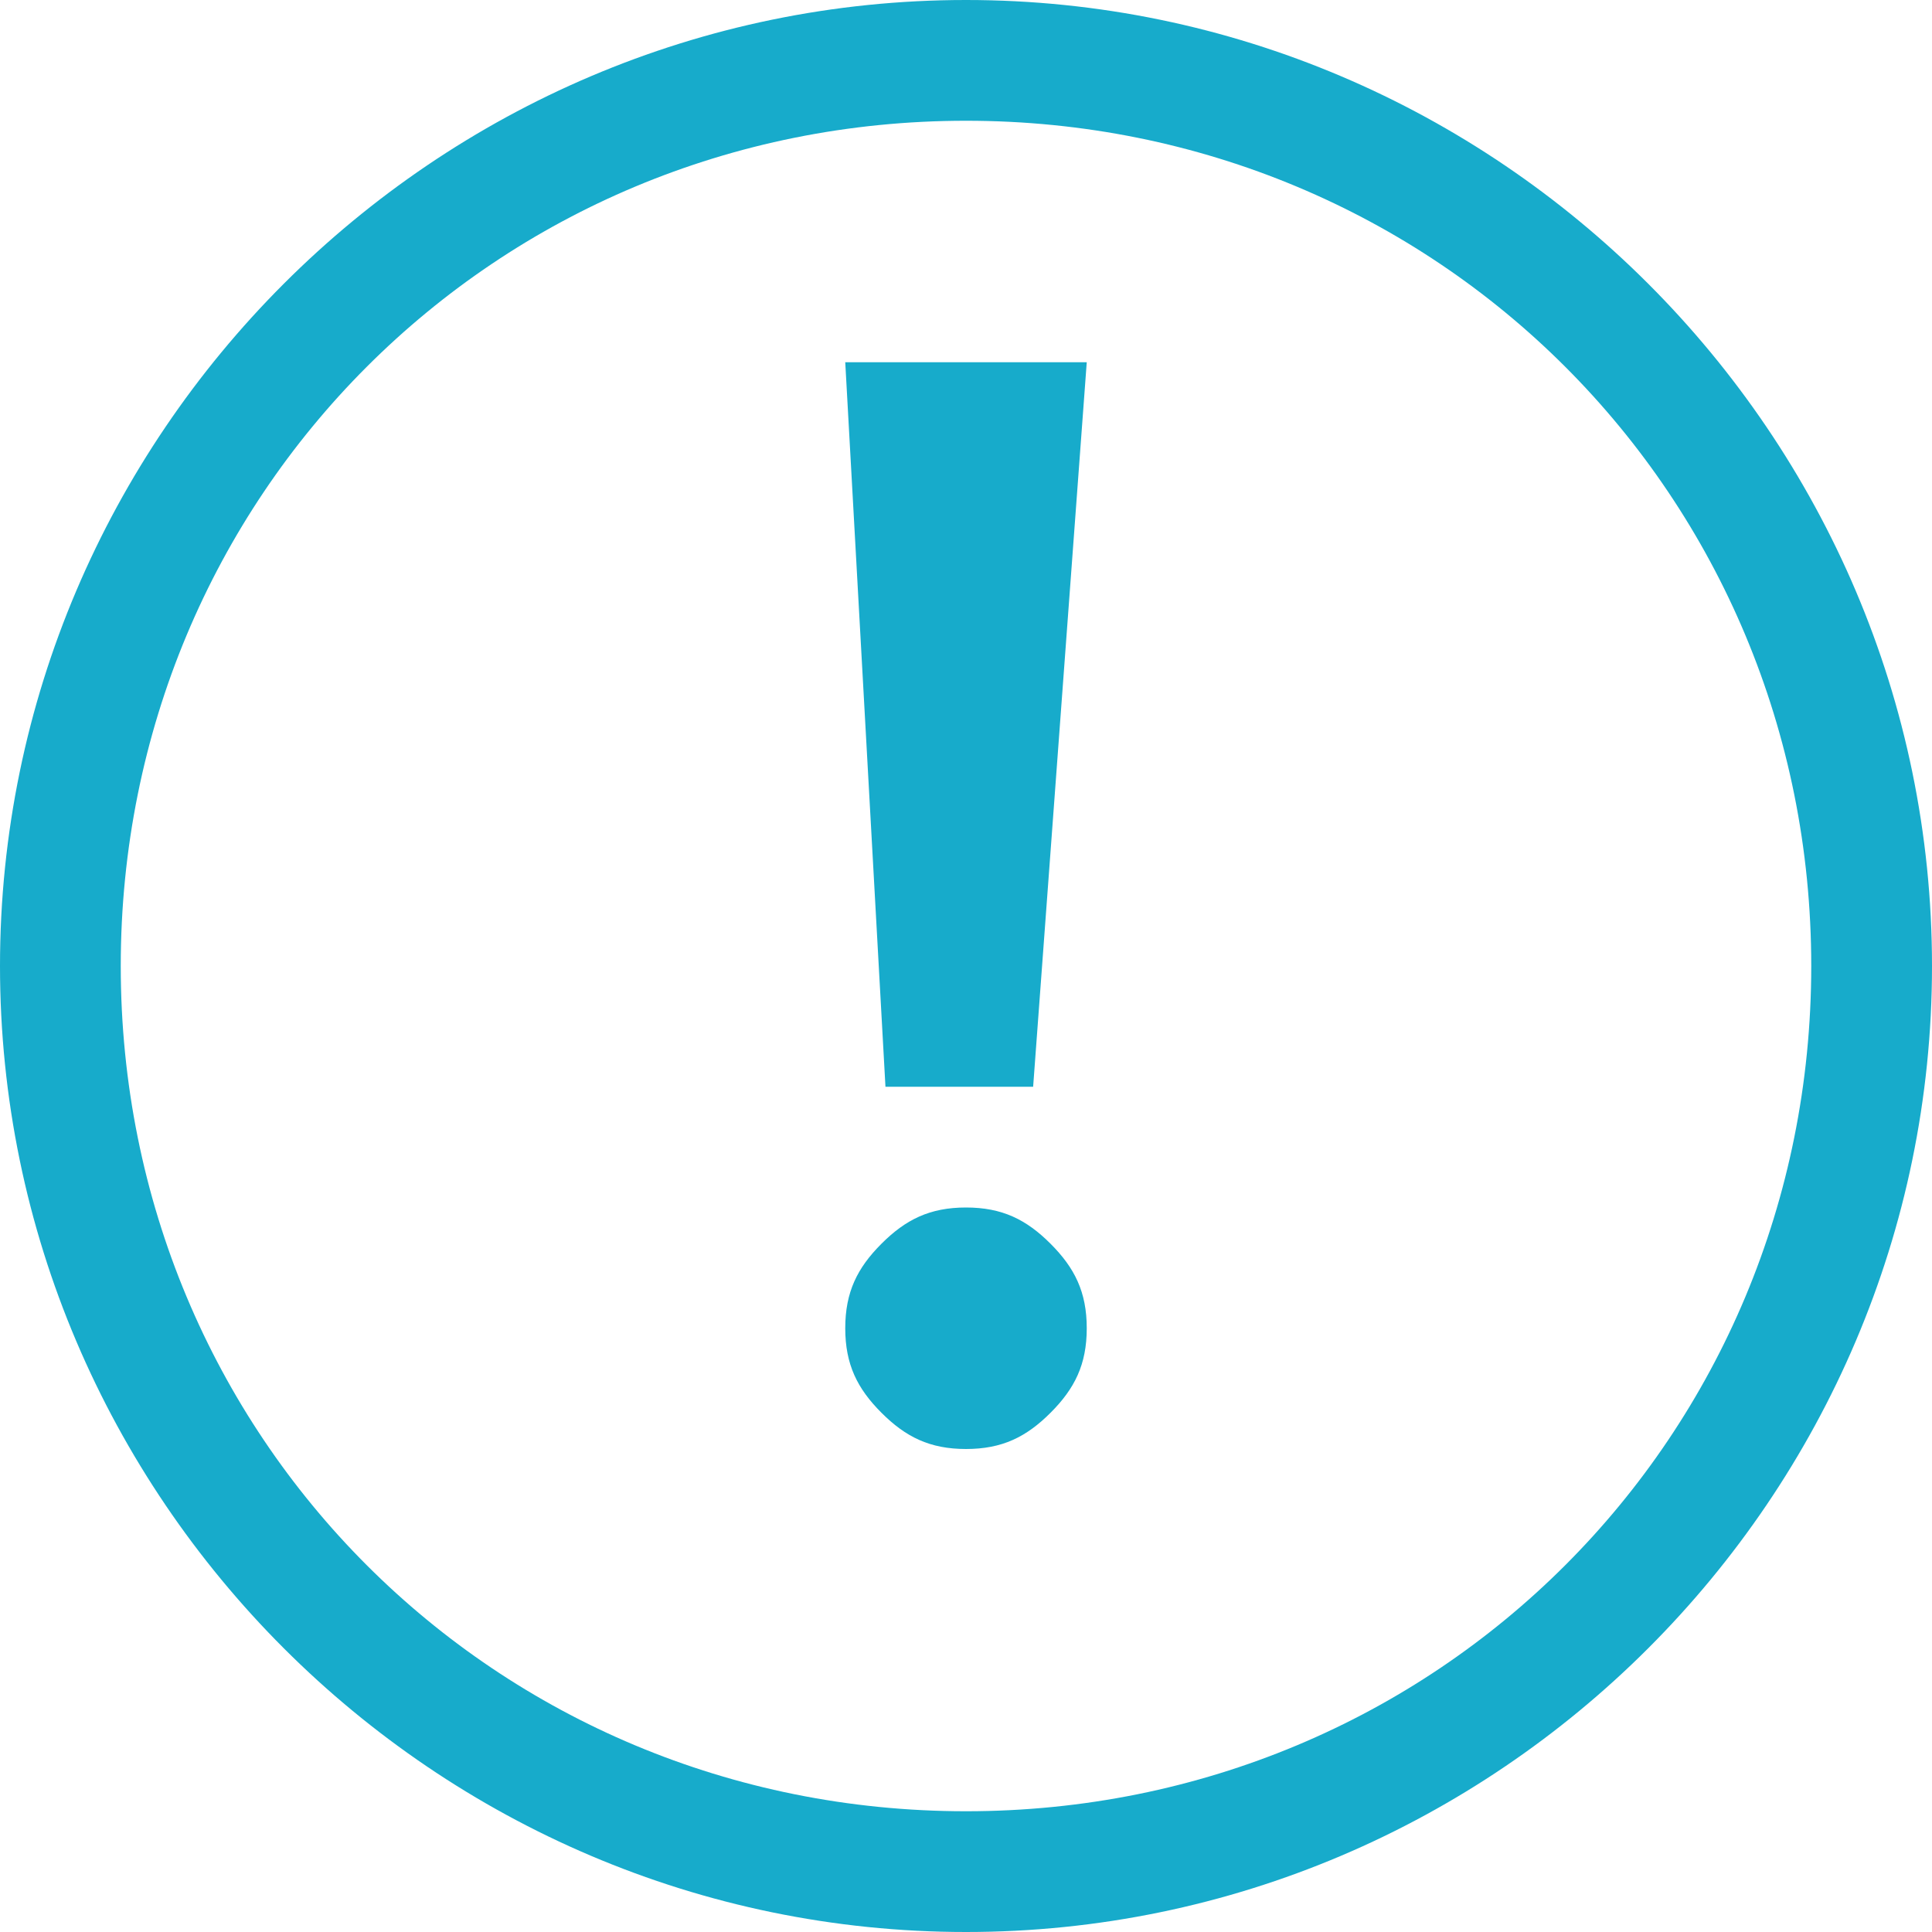
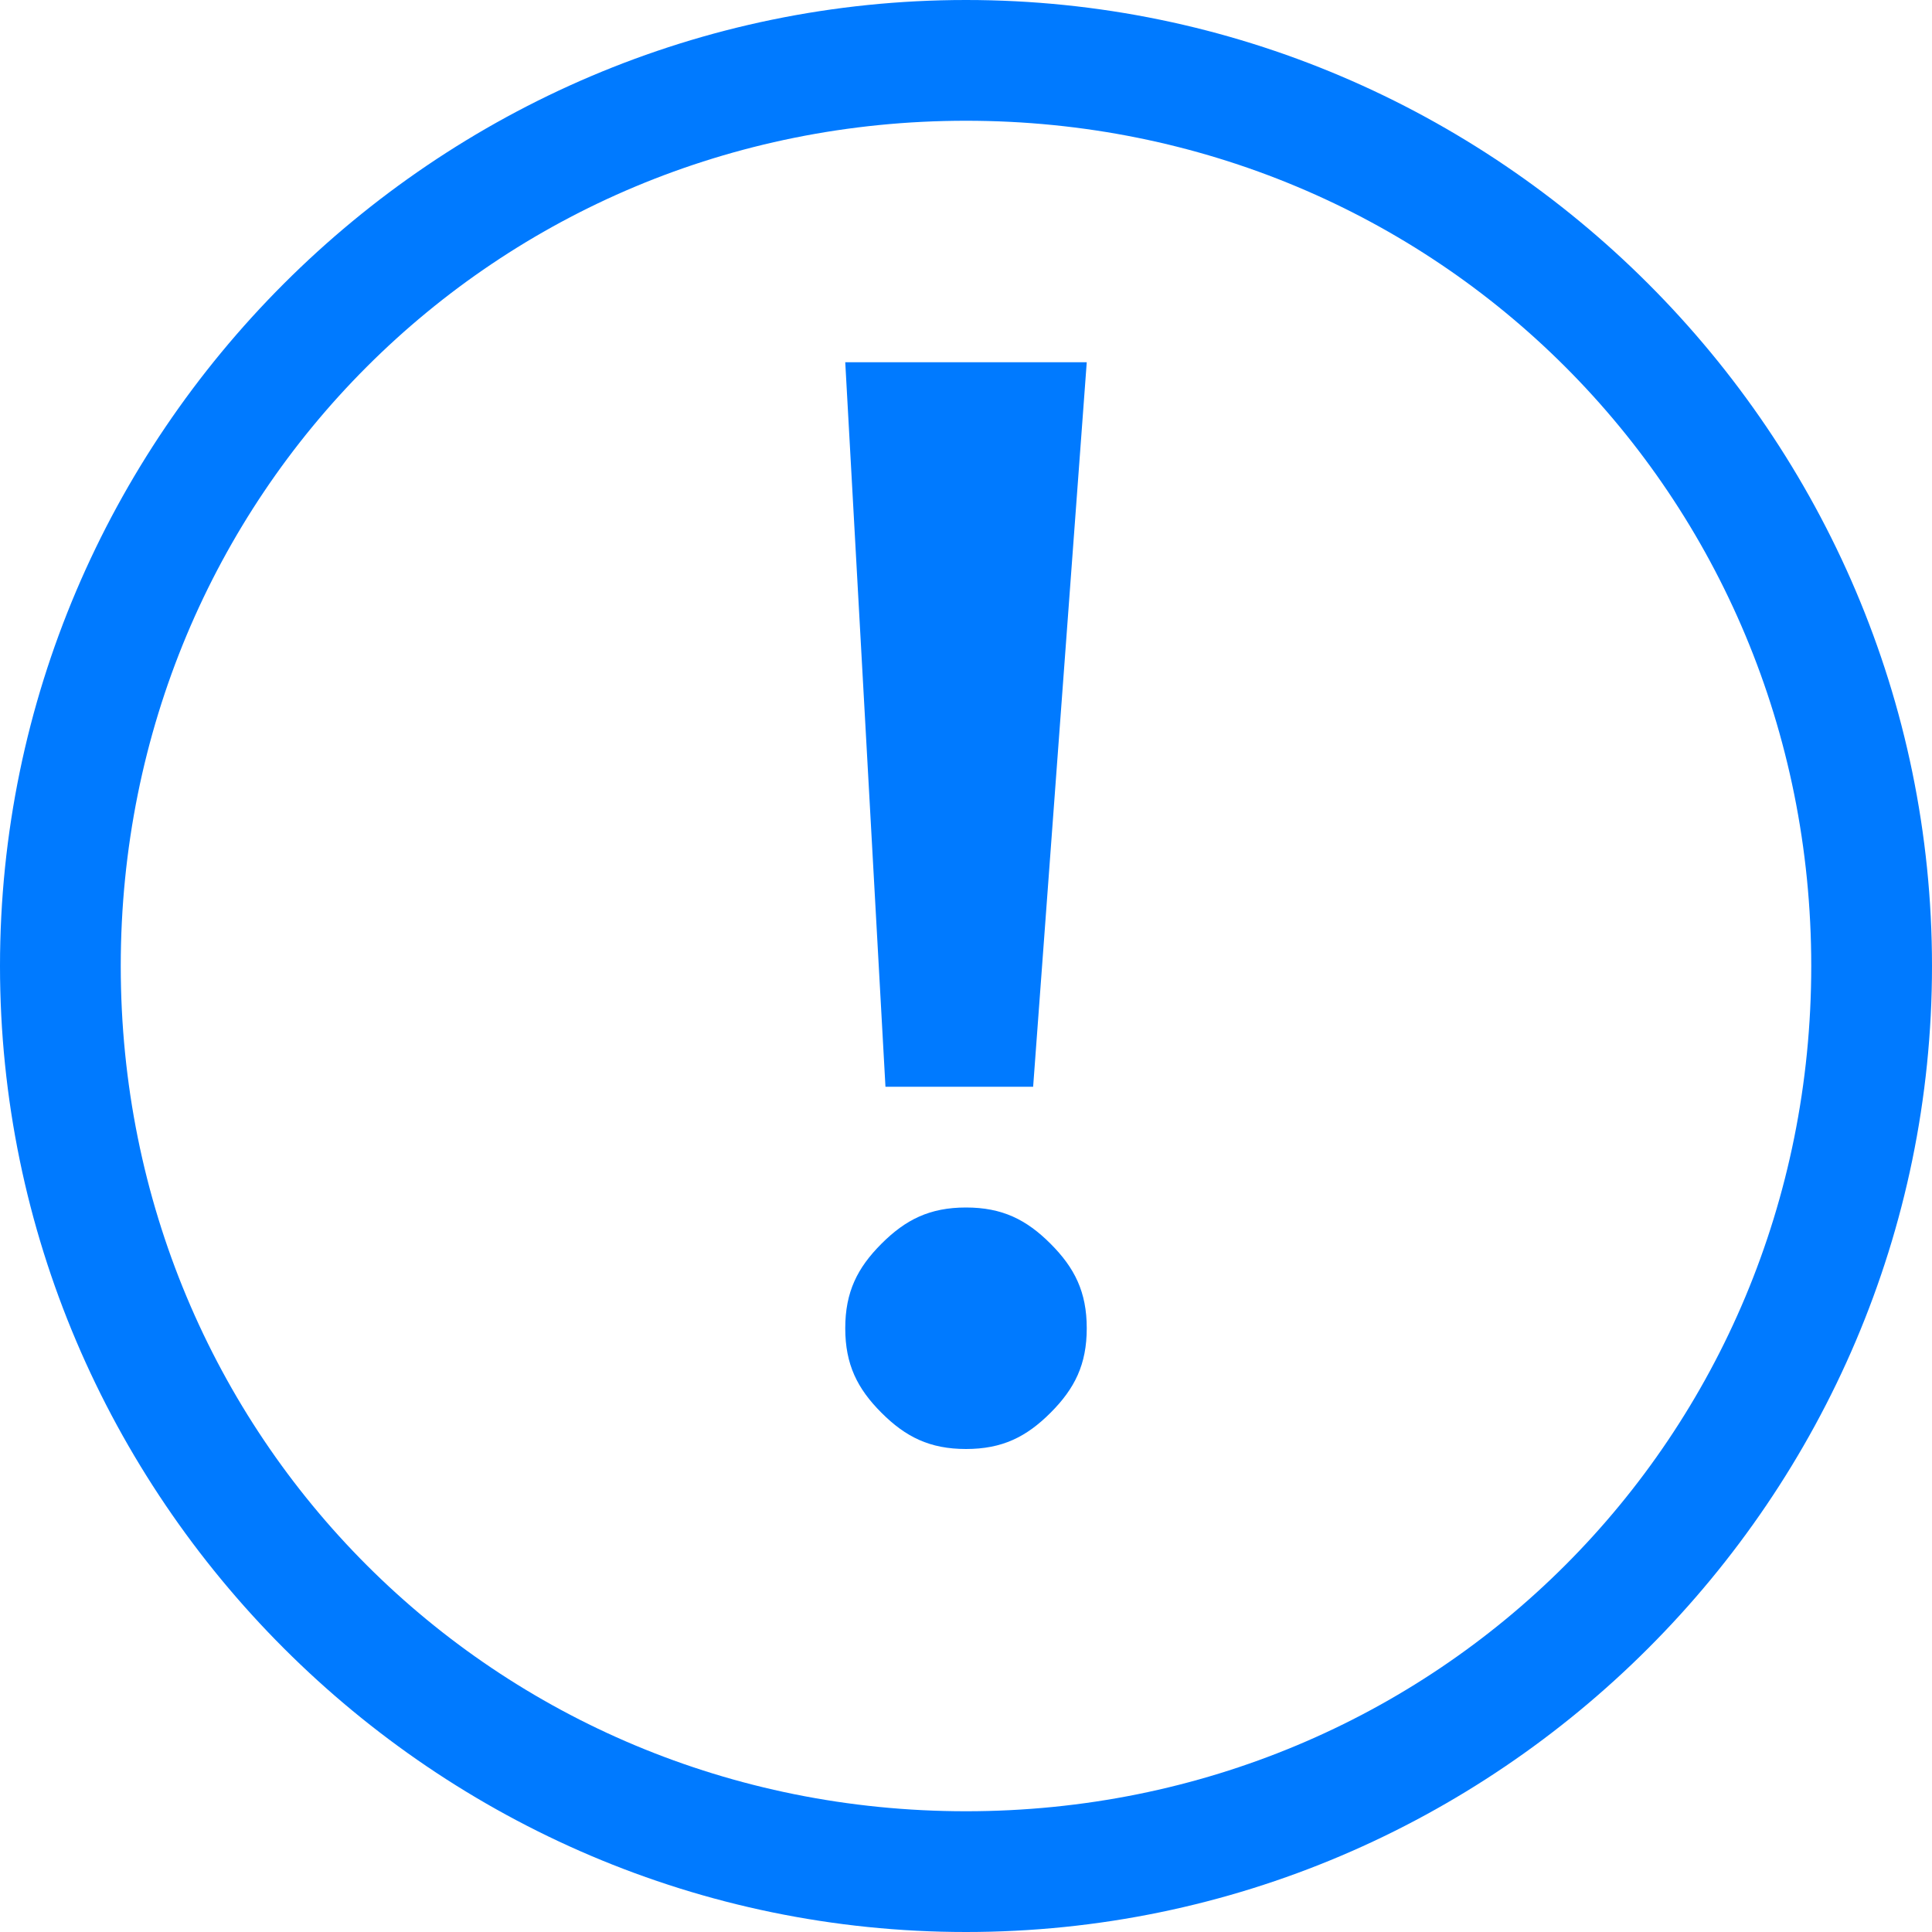
<svg xmlns="http://www.w3.org/2000/svg" width="16px" height="16px" viewBox="0 0 16 16" version="1.1">
  <defs />
  <g id="随处记-copy" stroke="none" stroke-width="1" fill="none" fill-rule="evenodd">
-     <g id="12" transform="translate(-345, -79)" fill="#17ABCB" fill-rule="nonzero">
+     <g id="12" transform="translate(-345, -79)" fill="#007aff" fill-rule="nonzero">
      <g id="感叹号-(2)" transform="translate(345, 79)">
        <path d="M8,0 C3.6,0 0,3.6 0,8 C0,12.4 3.6,16 8,16 C12.4,16 16,12.4 16,8 C16,3.6 12.4,0 8,0 M8,15 C4.1,15 1,11.9 1,8 C1,4.1 4.1,1 8,1 C11.9,1 15,4.1 15,8 C15,11.9 11.9,15 8,15" id="Shape" />
        <path d="M8,10 C7.7,10 7.5,10.1 7.3,10.3 C7.1,10.5 7,10.7 7,11 C7,11.3 7.1,11.5 7.3,11.7 C7.5,11.9 7.7,12 8,12 C8.3,12 8.5,11.9 8.7,11.7 C8.9,11.5 9,11.3 9,11 C9,10.7 8.9,10.5 8.7,10.3 C8.5,10.1 8.3,10 8,10 L8,10 Z M7,3 L7.333,9 L8.556,9 L9,3 L7,3 Z" id="Shape" />
      </g>
    </g>
  </g>
</svg>
